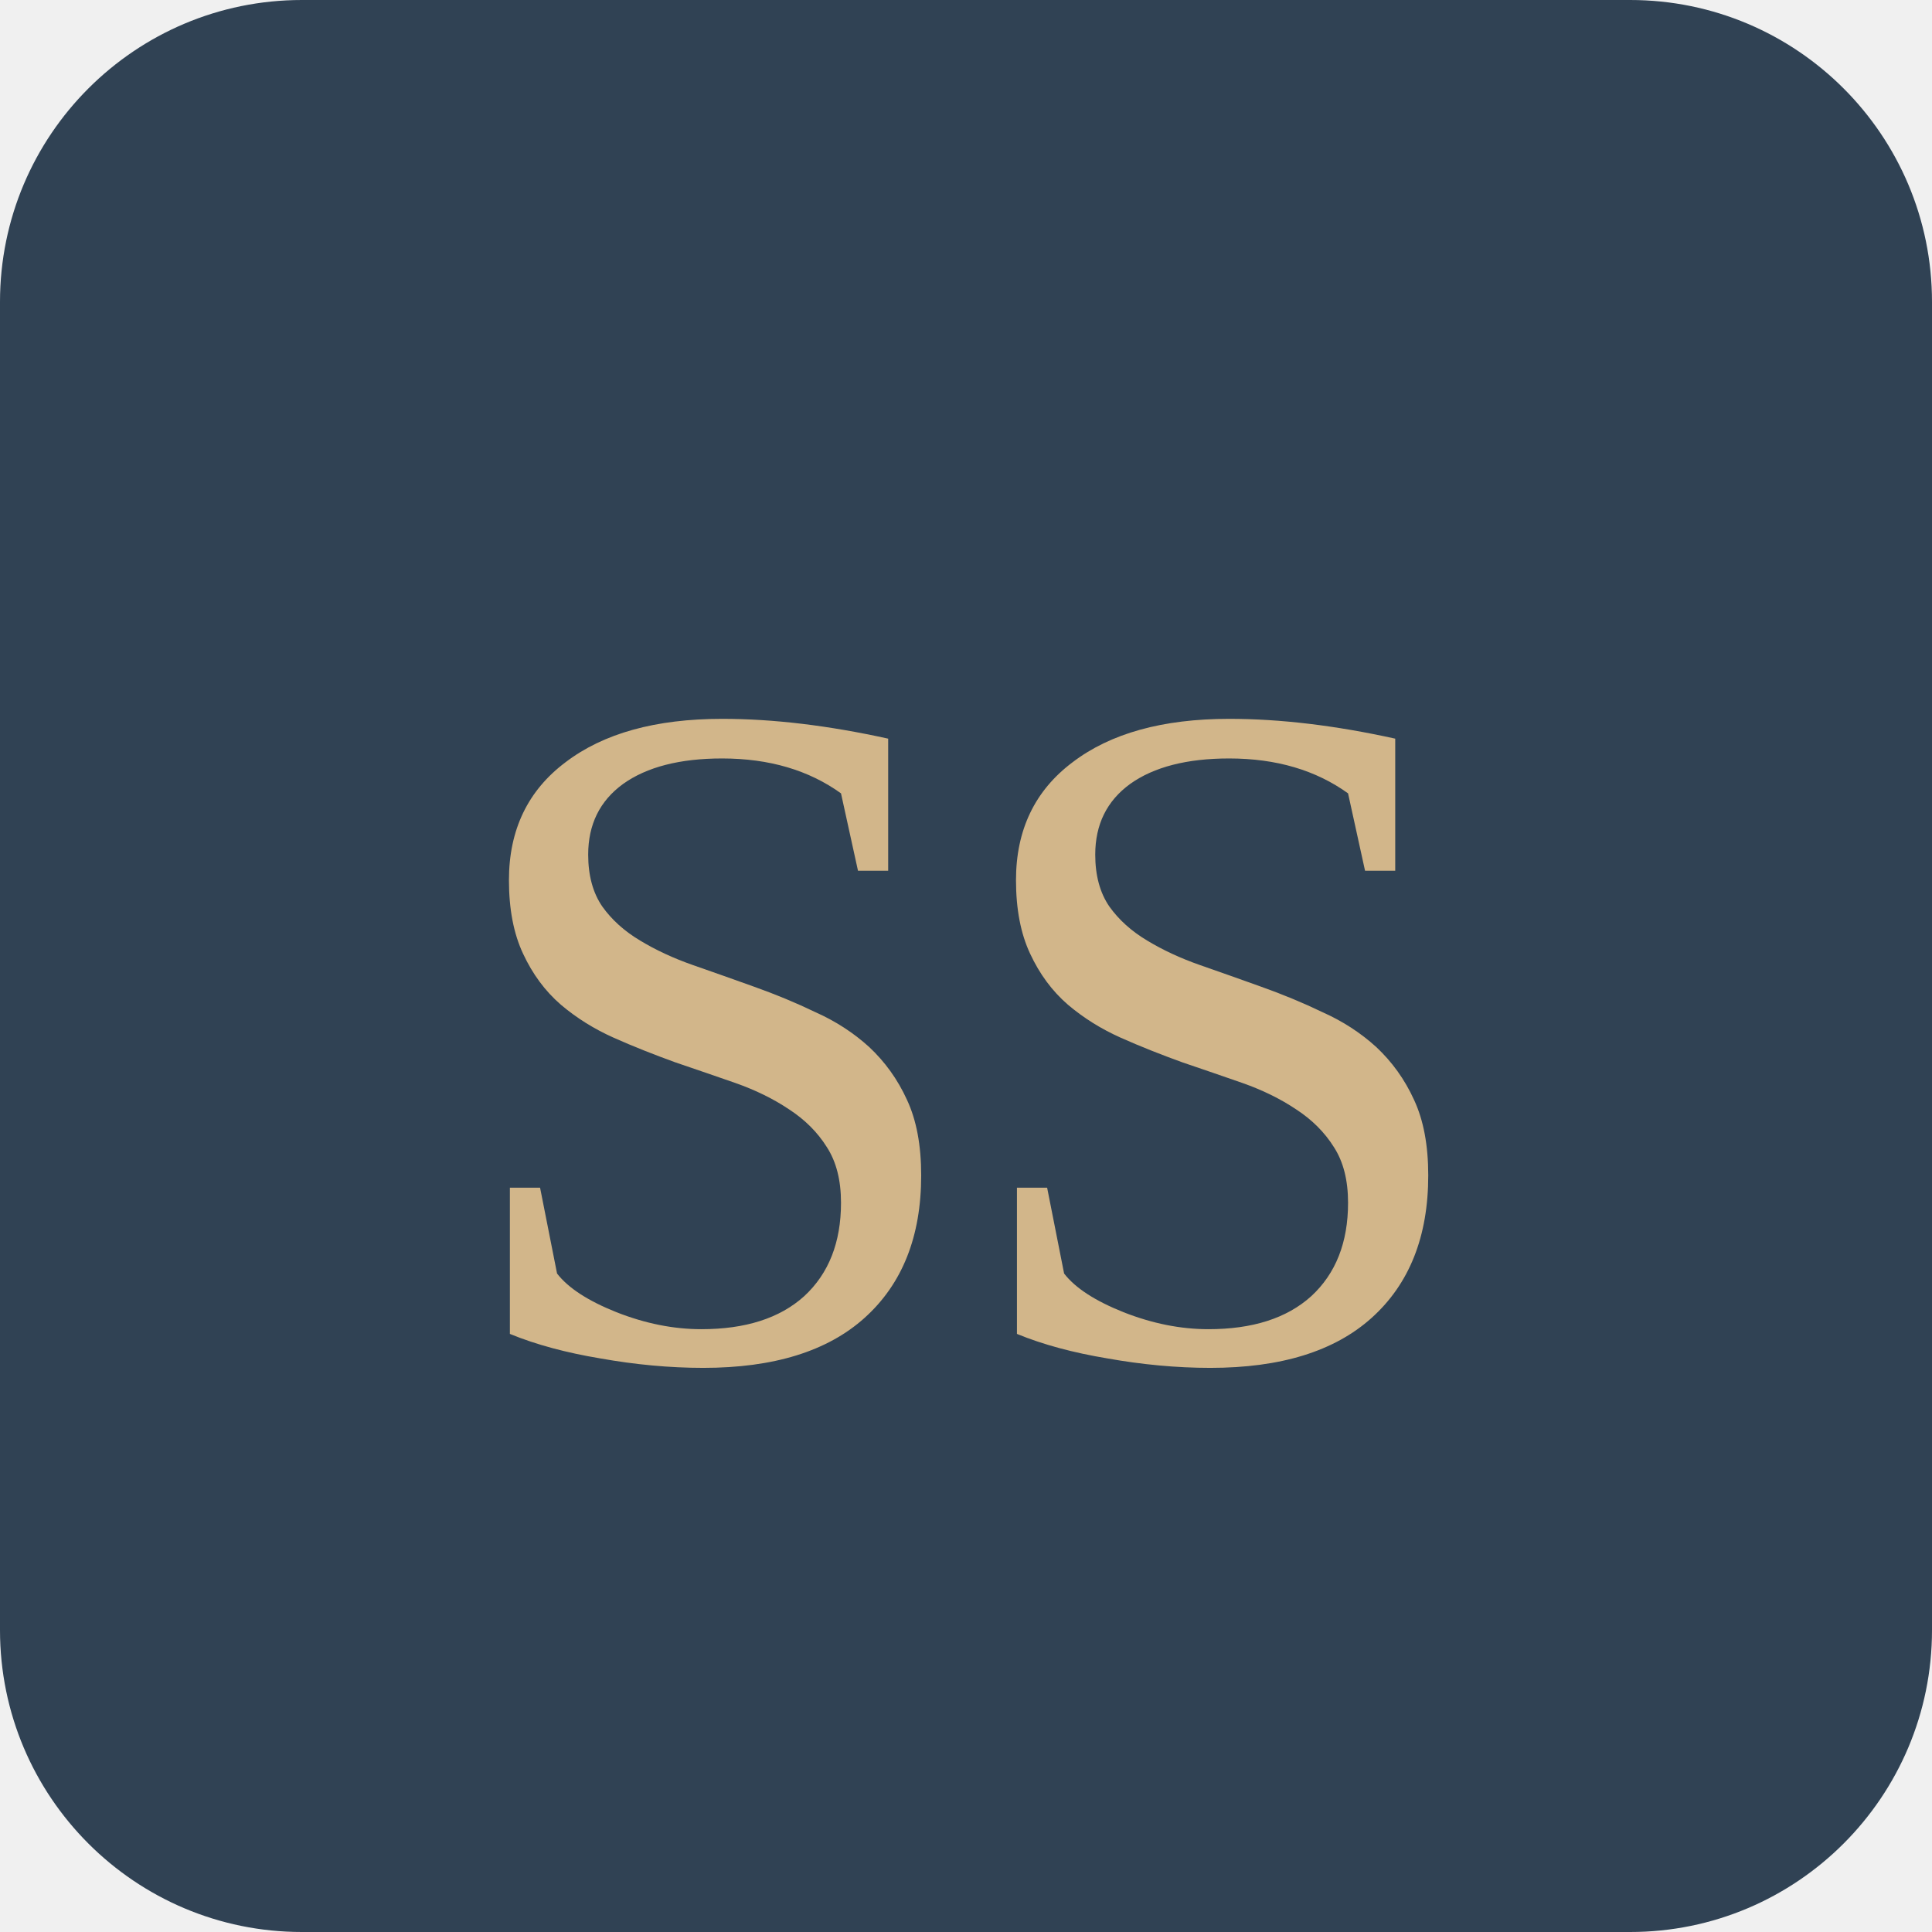
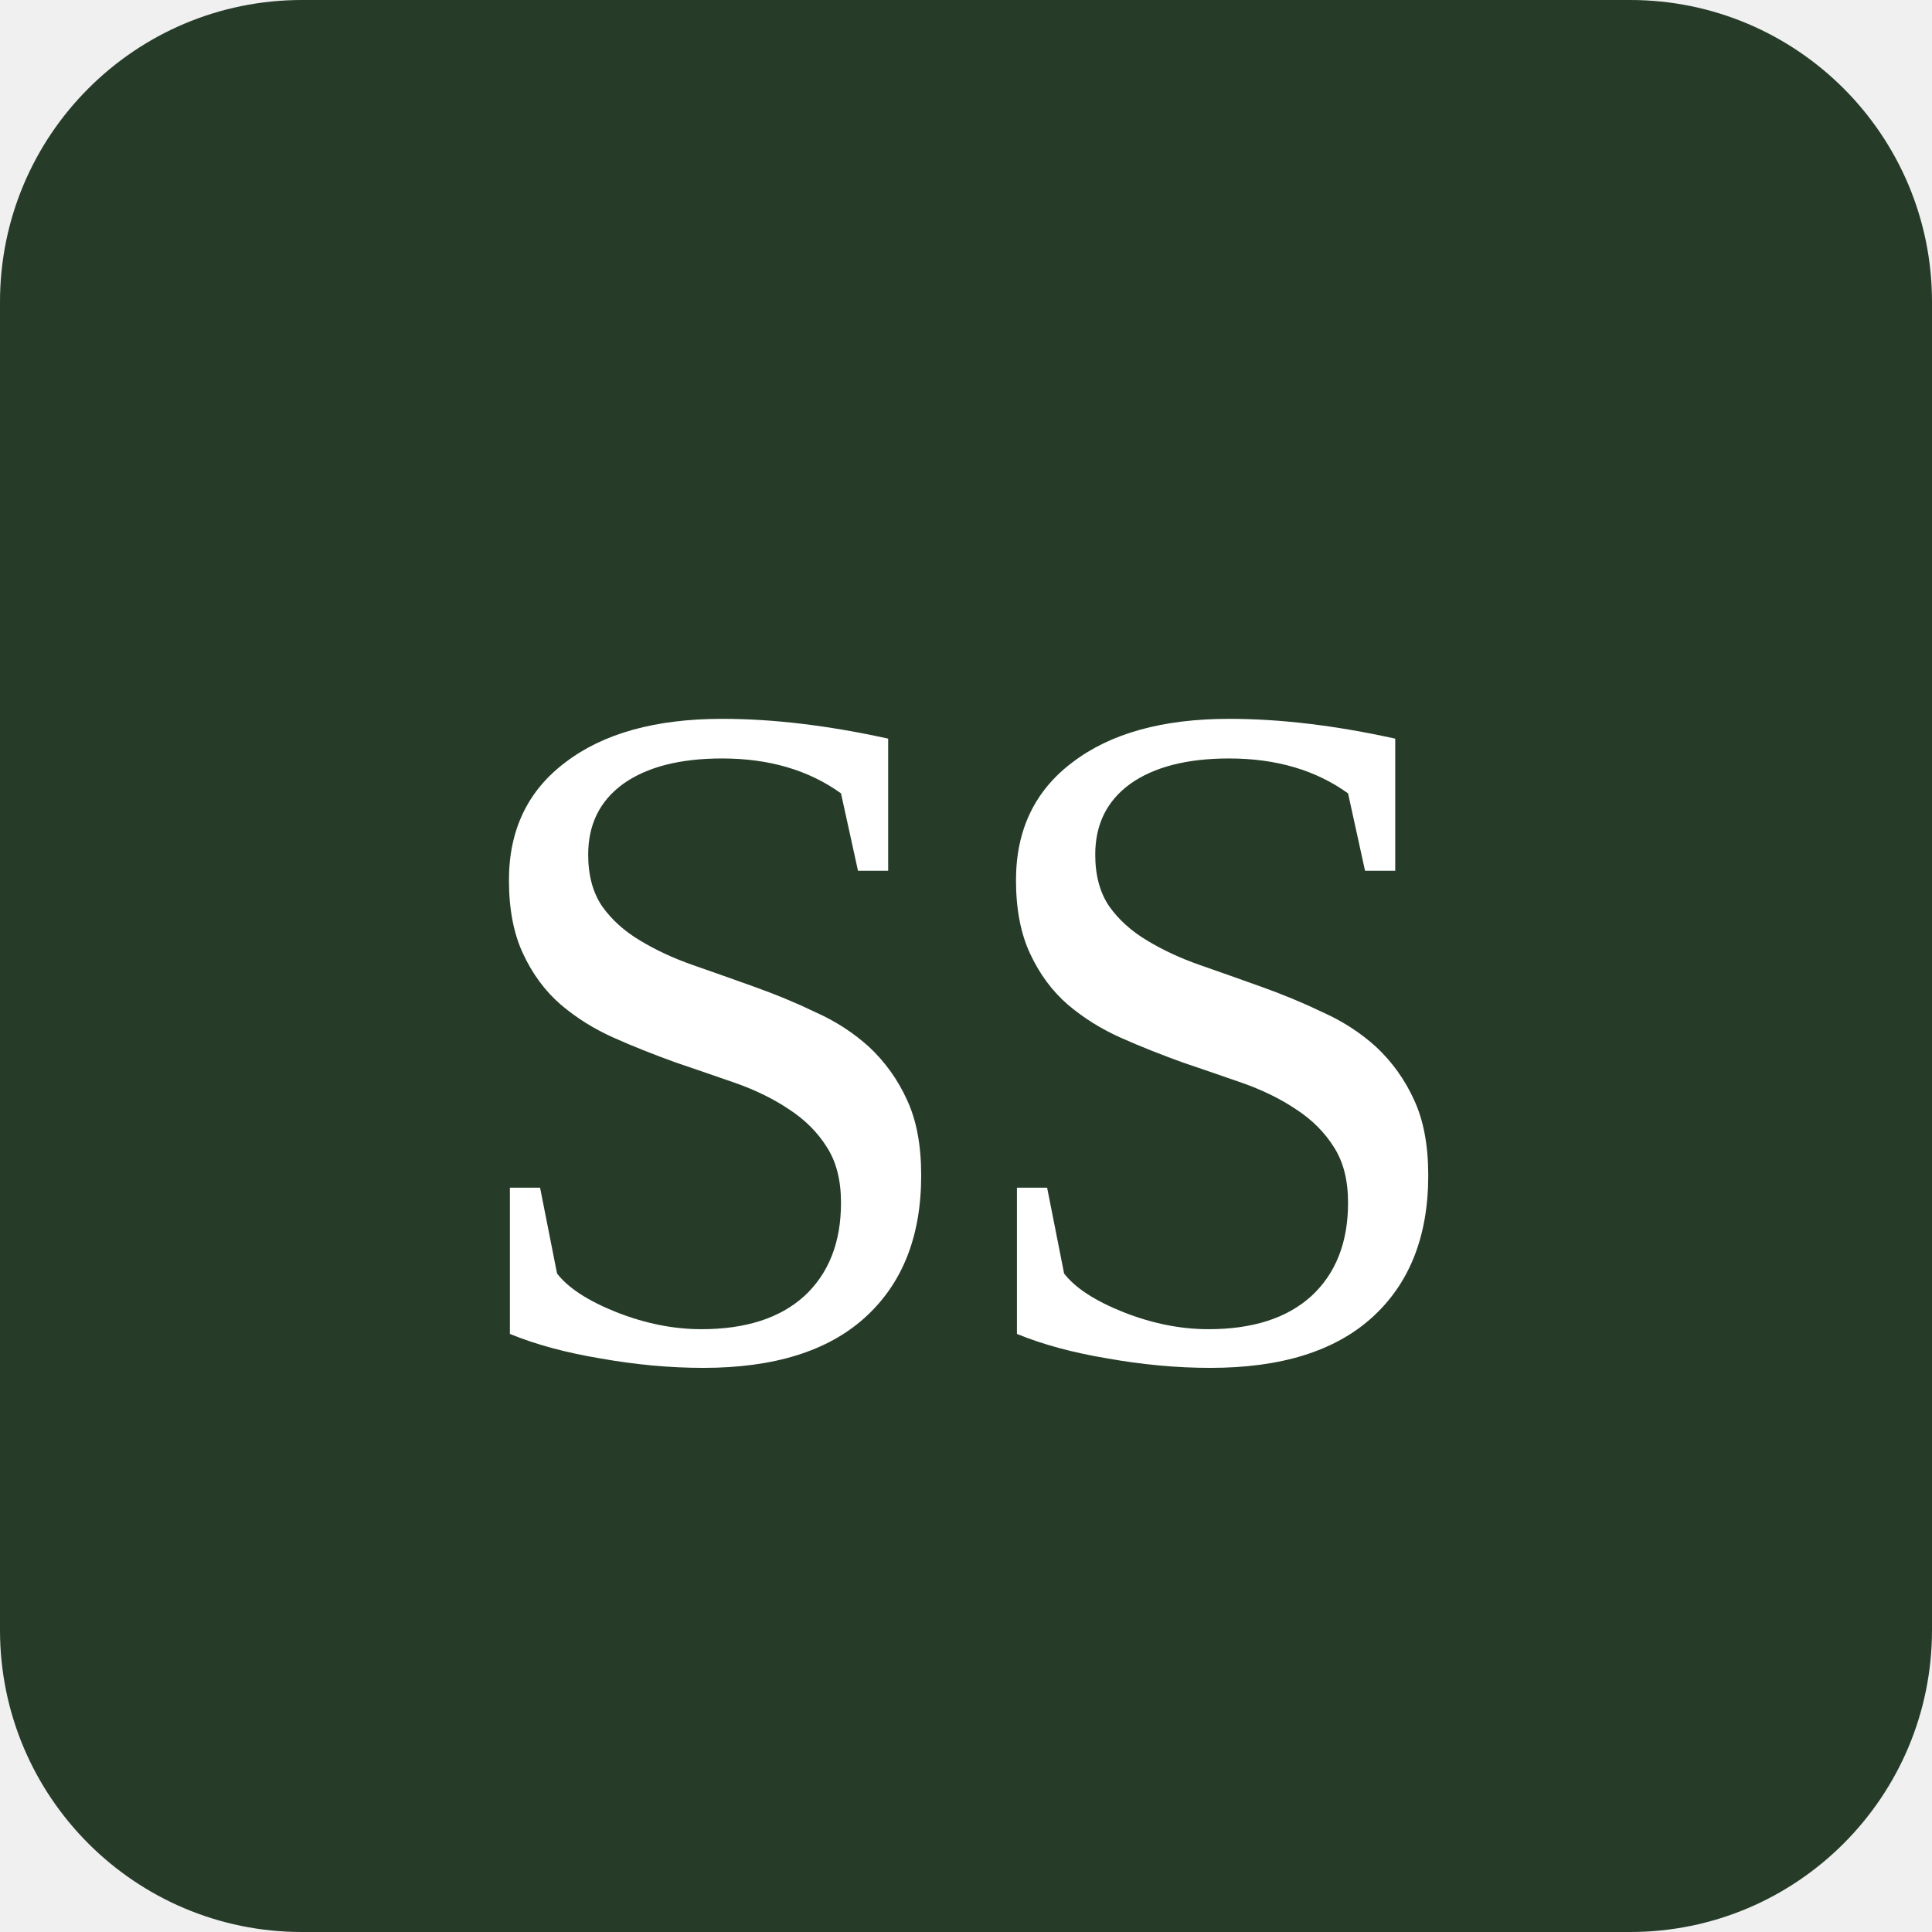
<svg xmlns="http://www.w3.org/2000/svg" viewBox="0 0 32 32">
-   <rect width="32" height="32" rx="5" fill="#304254" />
-   <text x="16" y="22.5" font-family="Georgia, 'Times New Roman', serif" font-size="16" font-weight="400" fill="#D2B68A" text-anchor="middle" letter-spacing="-0.5">SS</text>
+   <rect width="32" height="32" rx="5" fill="#263C29" />
+   <text x="16" y="22.5" font-family="Georgia, 'Times New Roman', serif" font-size="16" font-weight="400" fill="#ffffff" text-anchor="middle" letter-spacing="-0.5">SS</text>
</svg>
